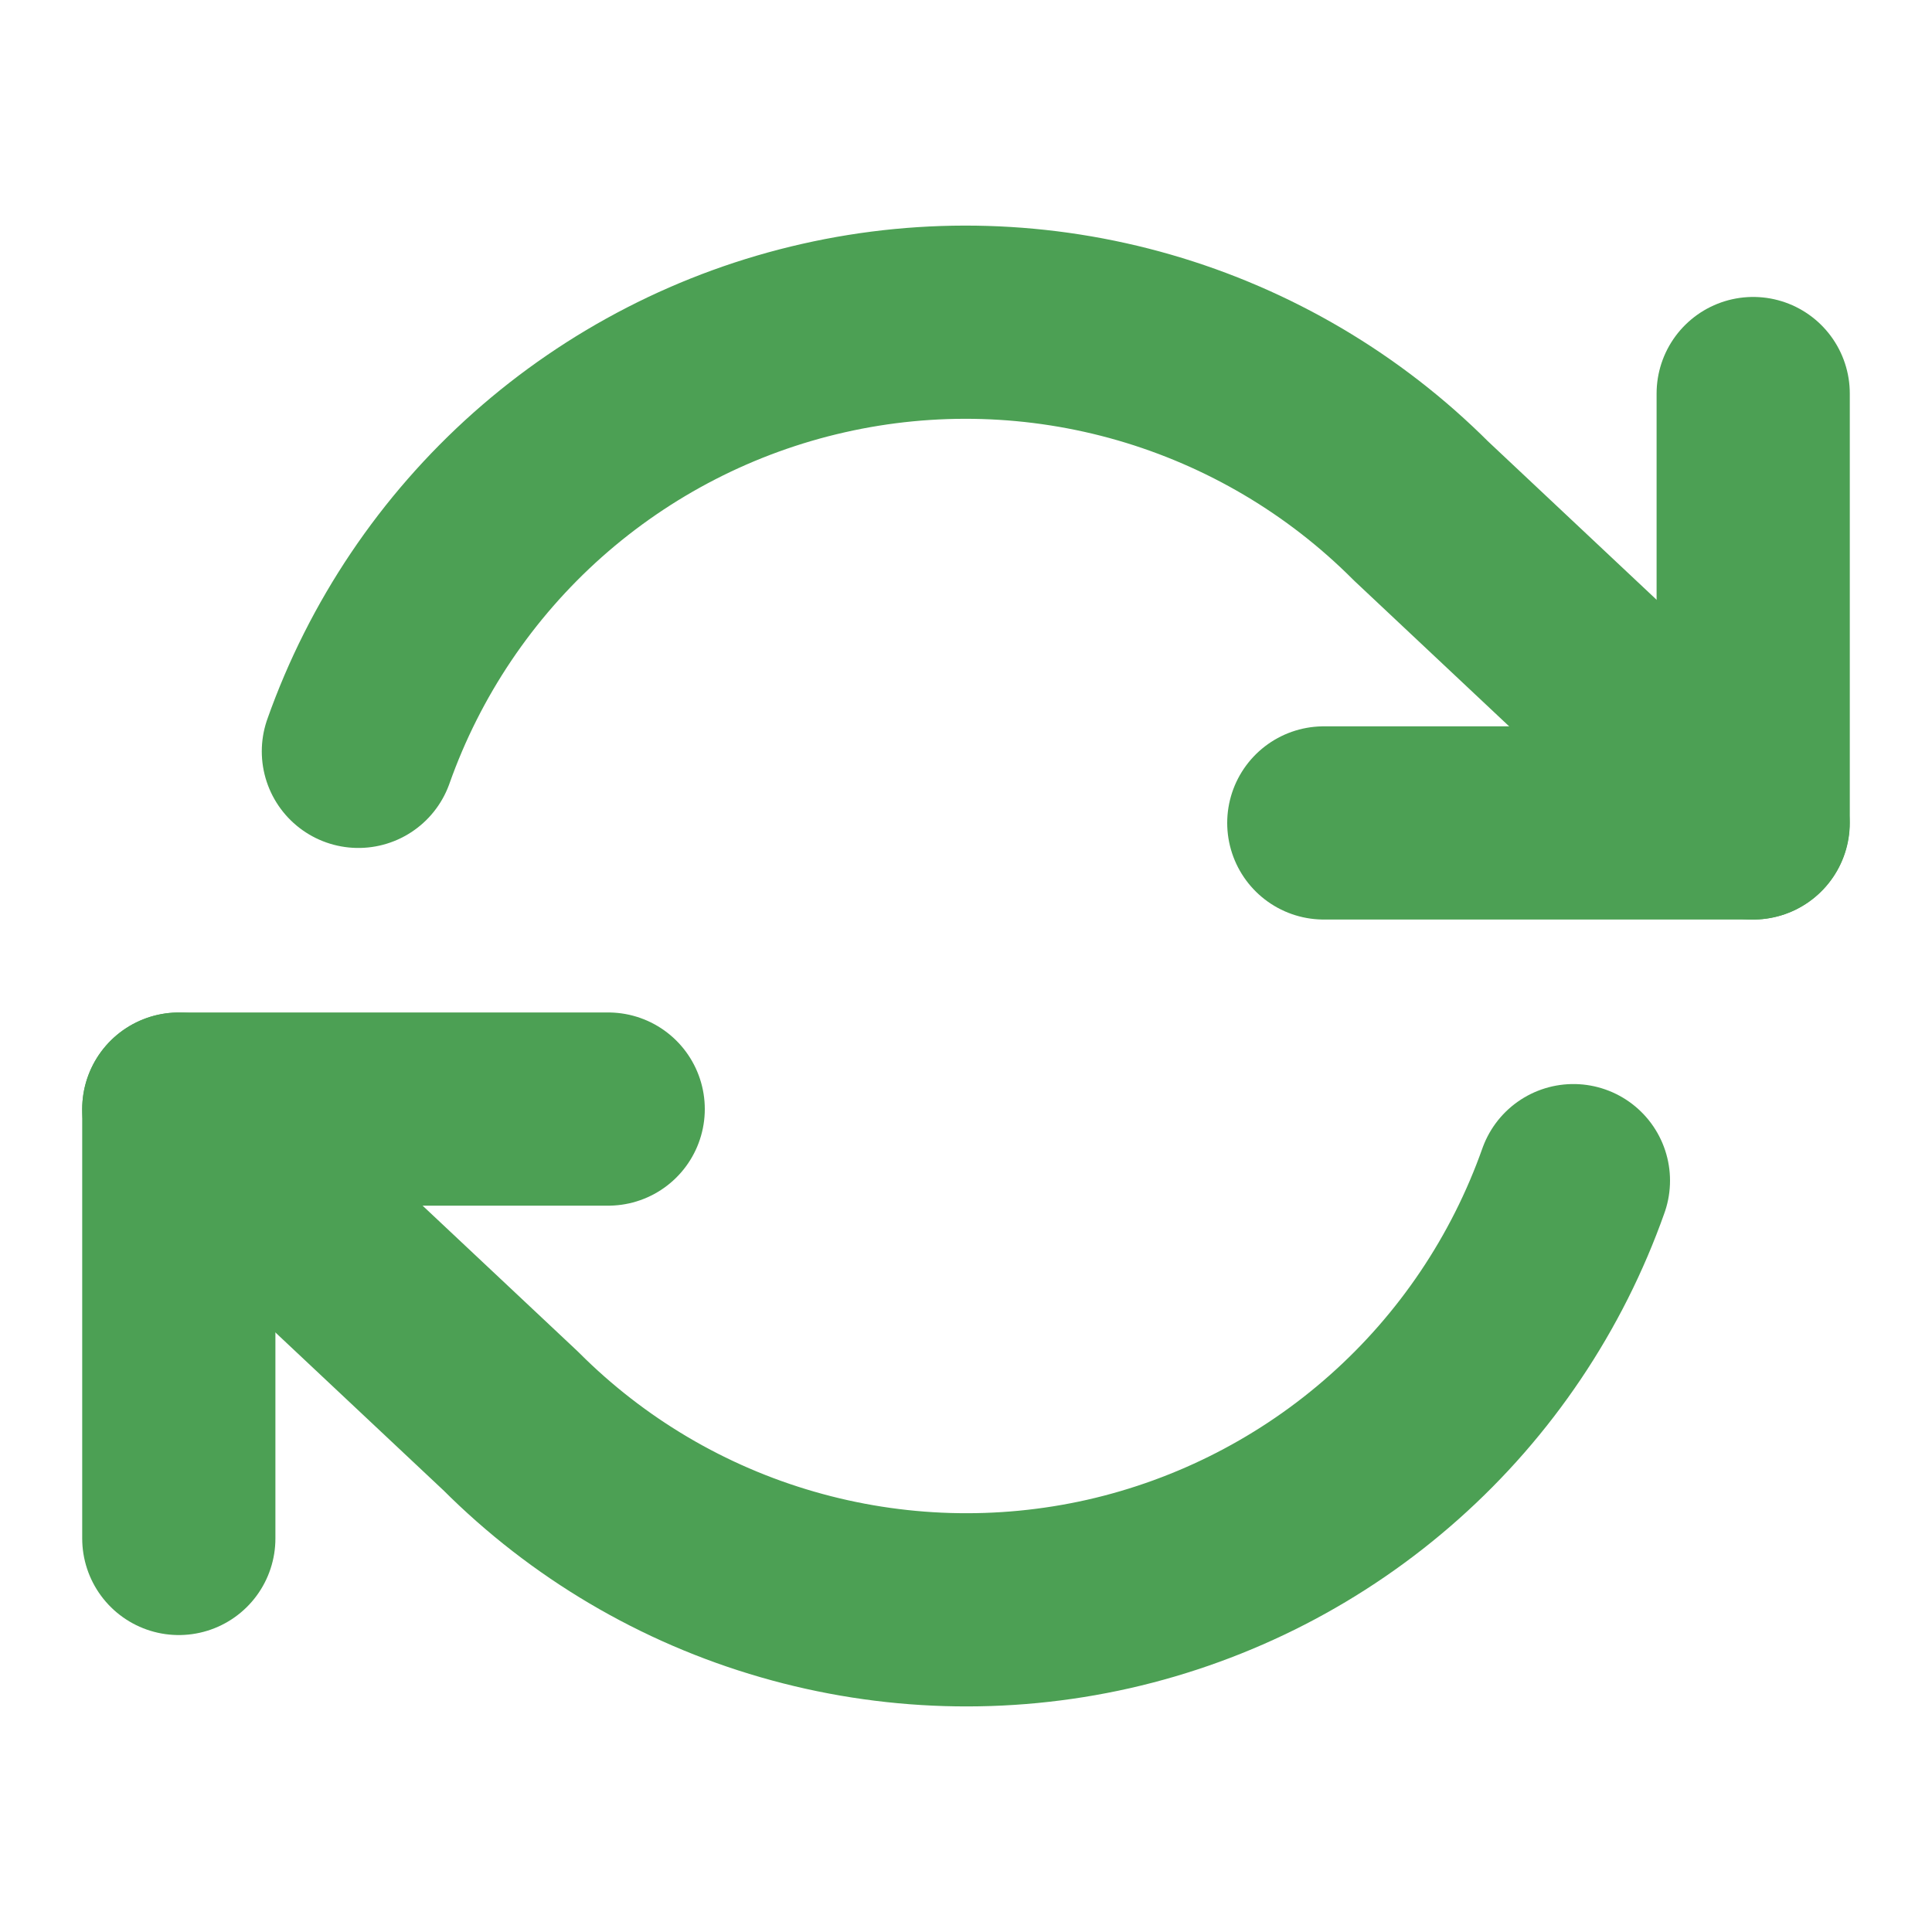
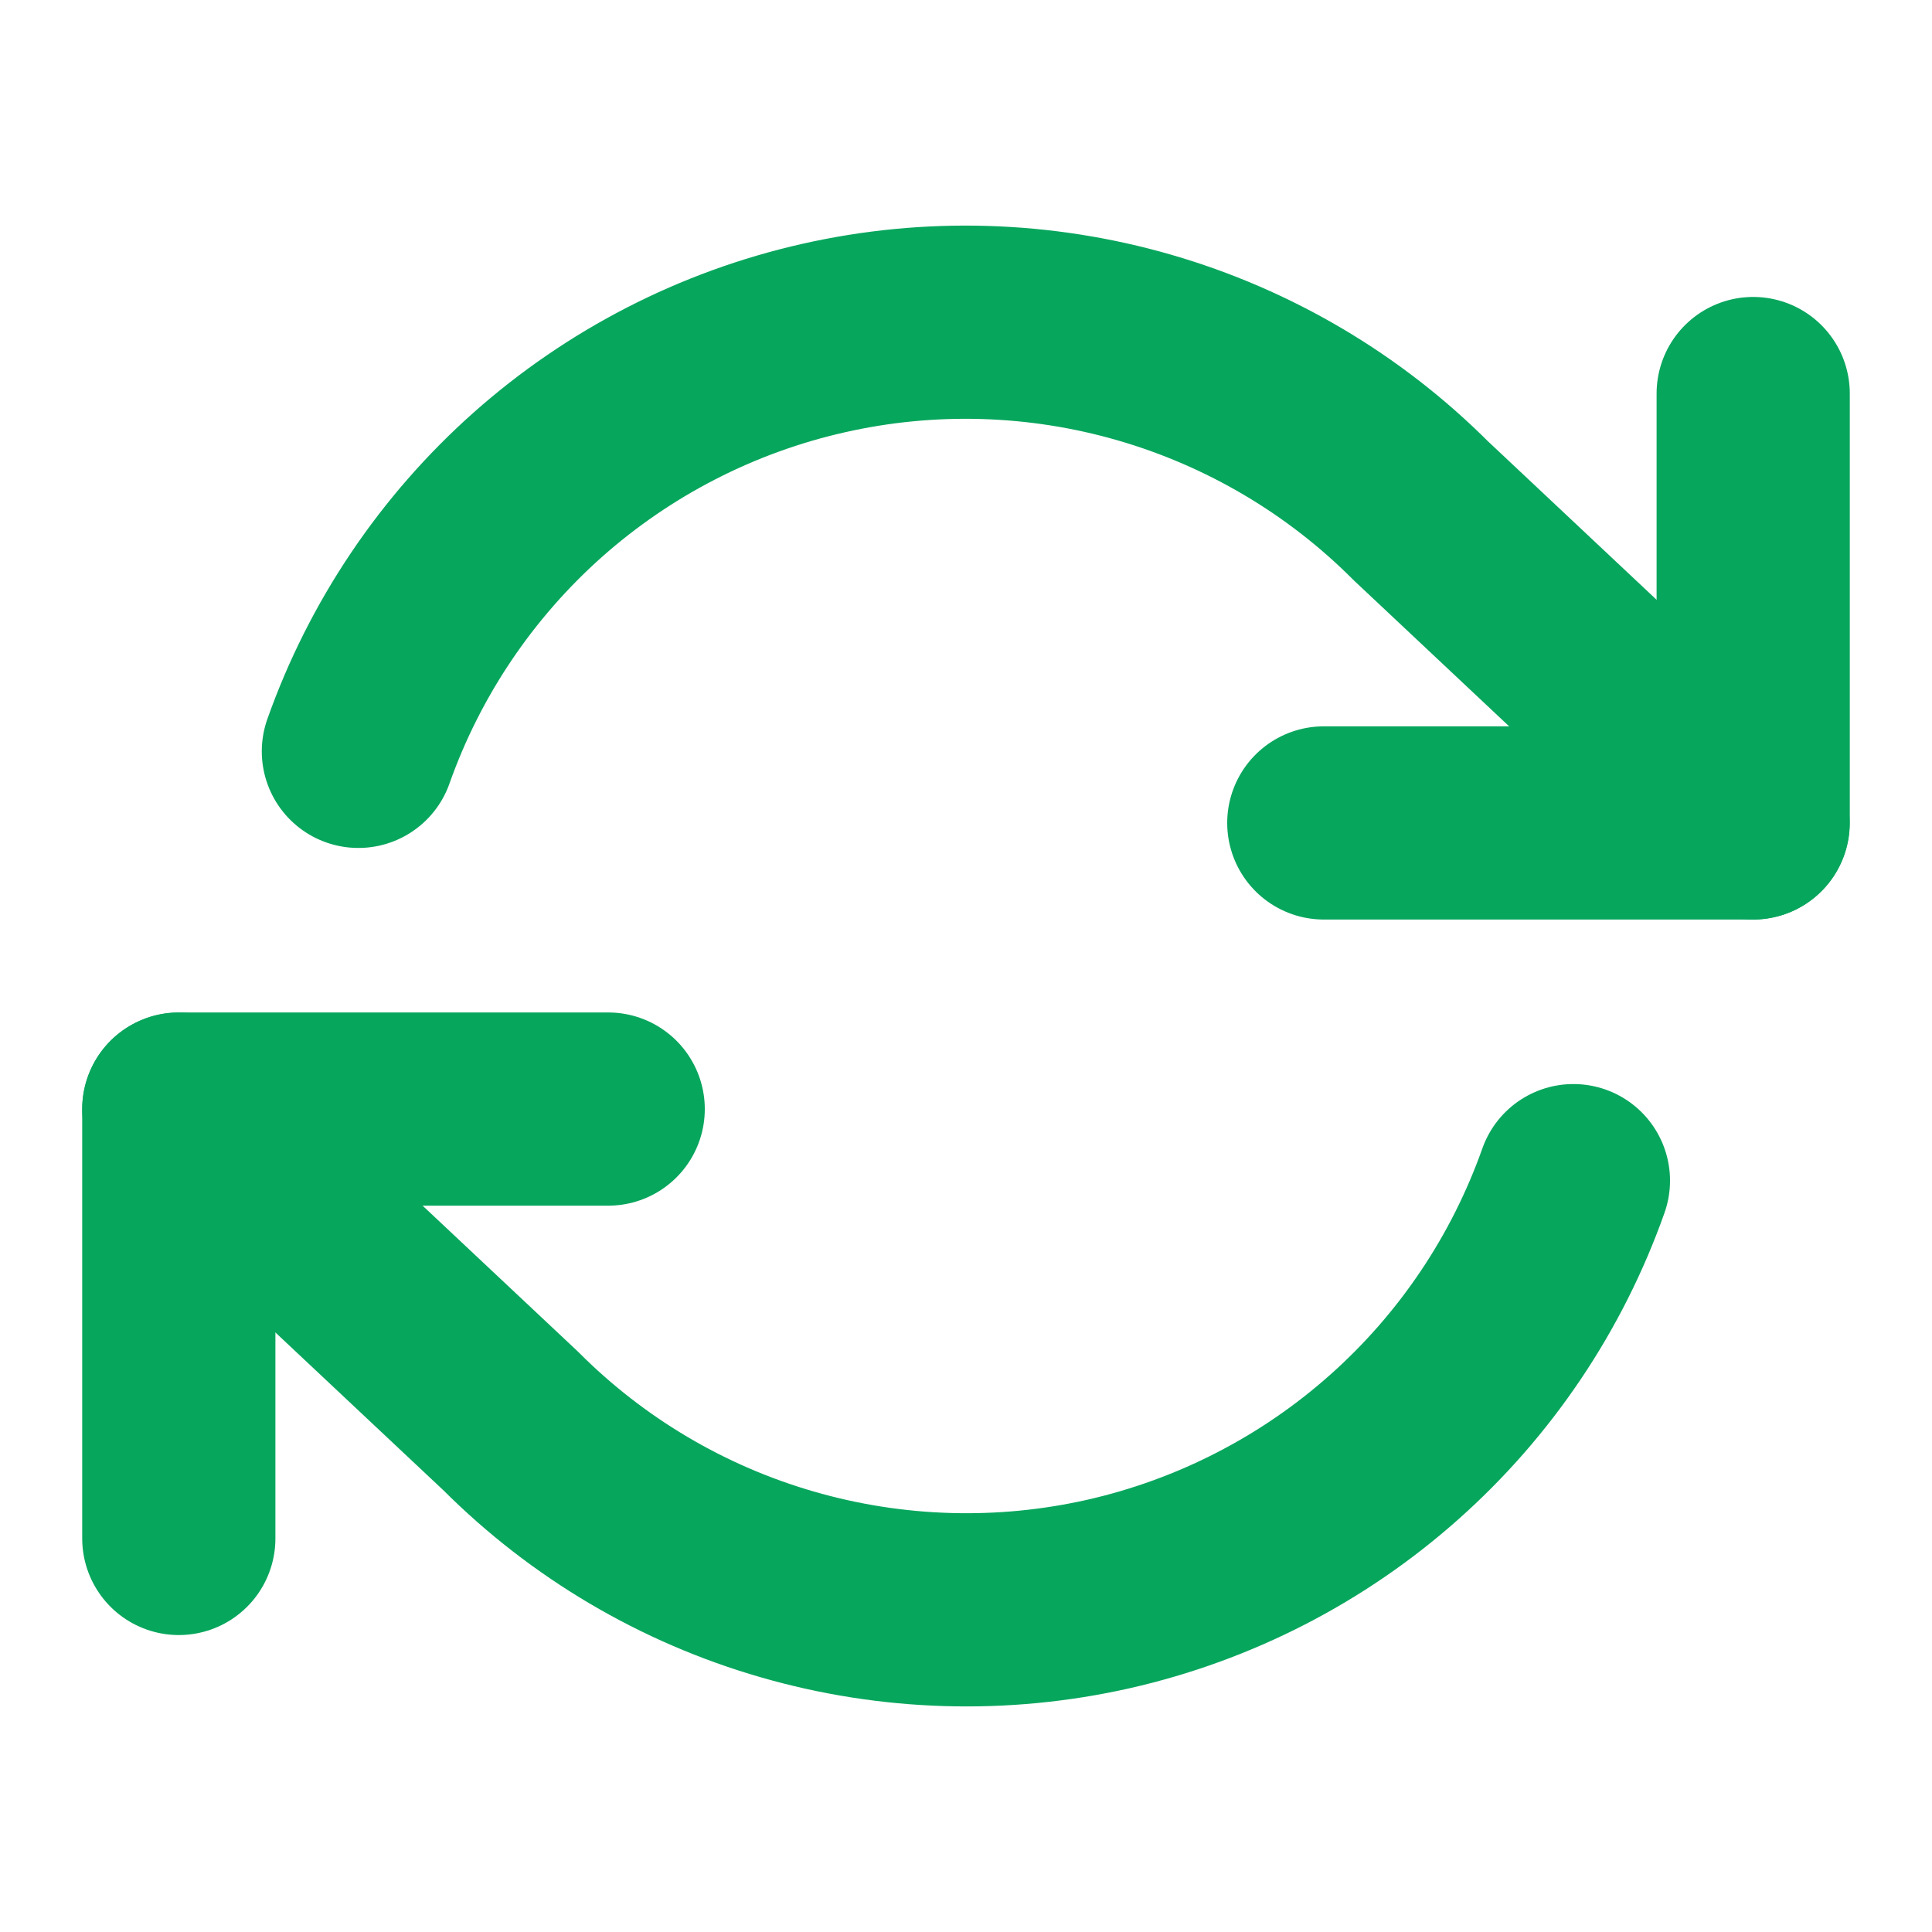
<svg xmlns="http://www.w3.org/2000/svg" width="20" height="20" viewBox="0 0 20 20" fill="none">
-   <path d="M18.149 4.074V8.519H13.704" stroke="#4CA054" stroke-width="2" stroke-linecap="round" stroke-linejoin="round" />
-   <path d="M1.851 15.926V11.481H6.296" stroke="#4CA054" stroke-width="2" stroke-linecap="round" stroke-linejoin="round" />
-   <path d="M3.71 7.778C4.086 6.716 4.725 5.767 5.566 5.019C6.408 4.271 7.426 3.748 8.524 3.5C9.622 3.251 10.766 3.285 11.848 3.598C12.929 3.911 13.914 4.492 14.71 5.289L18.147 8.519M1.851 11.482L5.288 14.711C6.084 15.508 7.069 16.09 8.151 16.402C9.233 16.715 10.376 16.749 11.475 16.501C12.573 16.252 13.591 15.729 14.432 14.981C15.274 14.233 15.912 13.284 16.288 12.222" stroke="#4CA054" stroke-width="2" stroke-linecap="round" stroke-linejoin="round" />
+   <path d="M18.149 4.074V8.519H13.704" stroke="#07A65D" stroke-width="2" stroke-linecap="round" stroke-linejoin="round" />
+   <path d="M1.851 15.926V11.481H6.296" stroke="#07A65D" stroke-width="2" stroke-linecap="round" stroke-linejoin="round" />
+   <path d="M3.71 7.778C4.086 6.716 4.725 5.767 5.566 5.019C6.408 4.271 7.426 3.748 8.524 3.5C9.622 3.251 10.766 3.285 11.848 3.598C12.929 3.911 13.914 4.492 14.71 5.289L18.147 8.519M1.851 11.482L5.288 14.711C6.084 15.508 7.069 16.09 8.151 16.402C9.233 16.715 10.376 16.749 11.475 16.501C12.573 16.252 13.591 15.729 14.432 14.981C15.274 14.233 15.912 13.284 16.288 12.222" stroke="#07A65D" stroke-width="2" stroke-linecap="round" stroke-linejoin="round" />
</svg>
